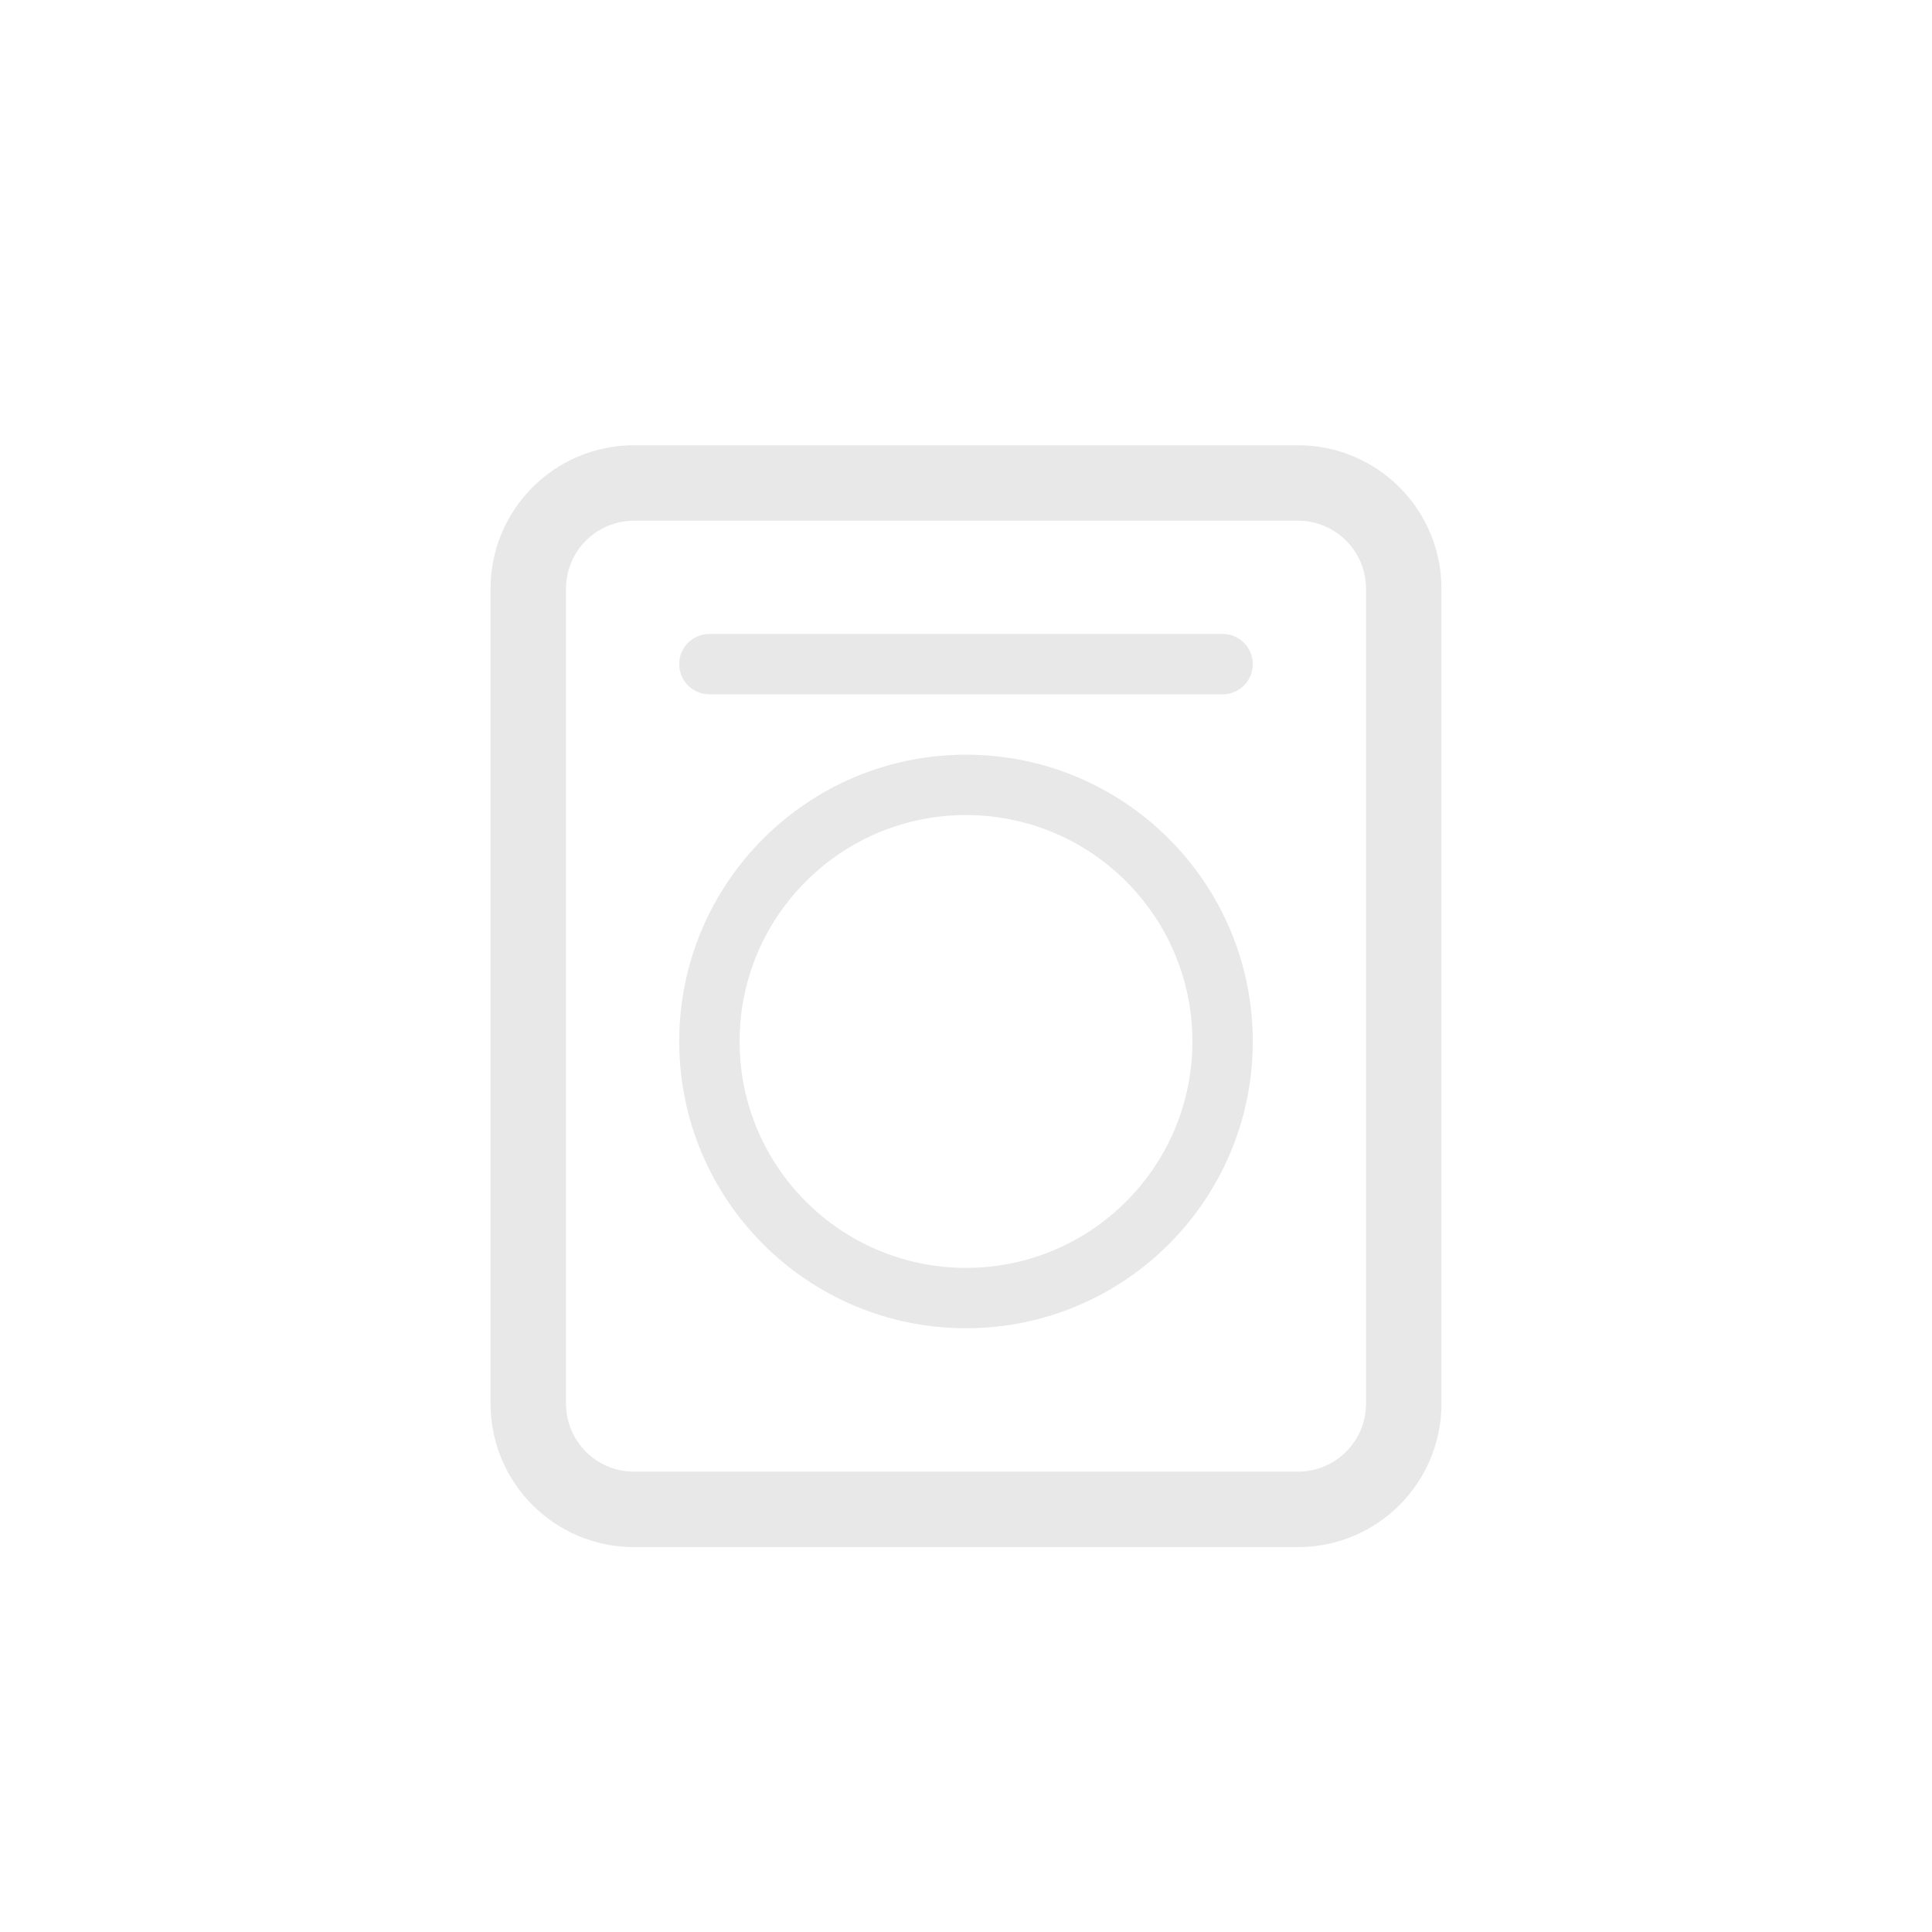
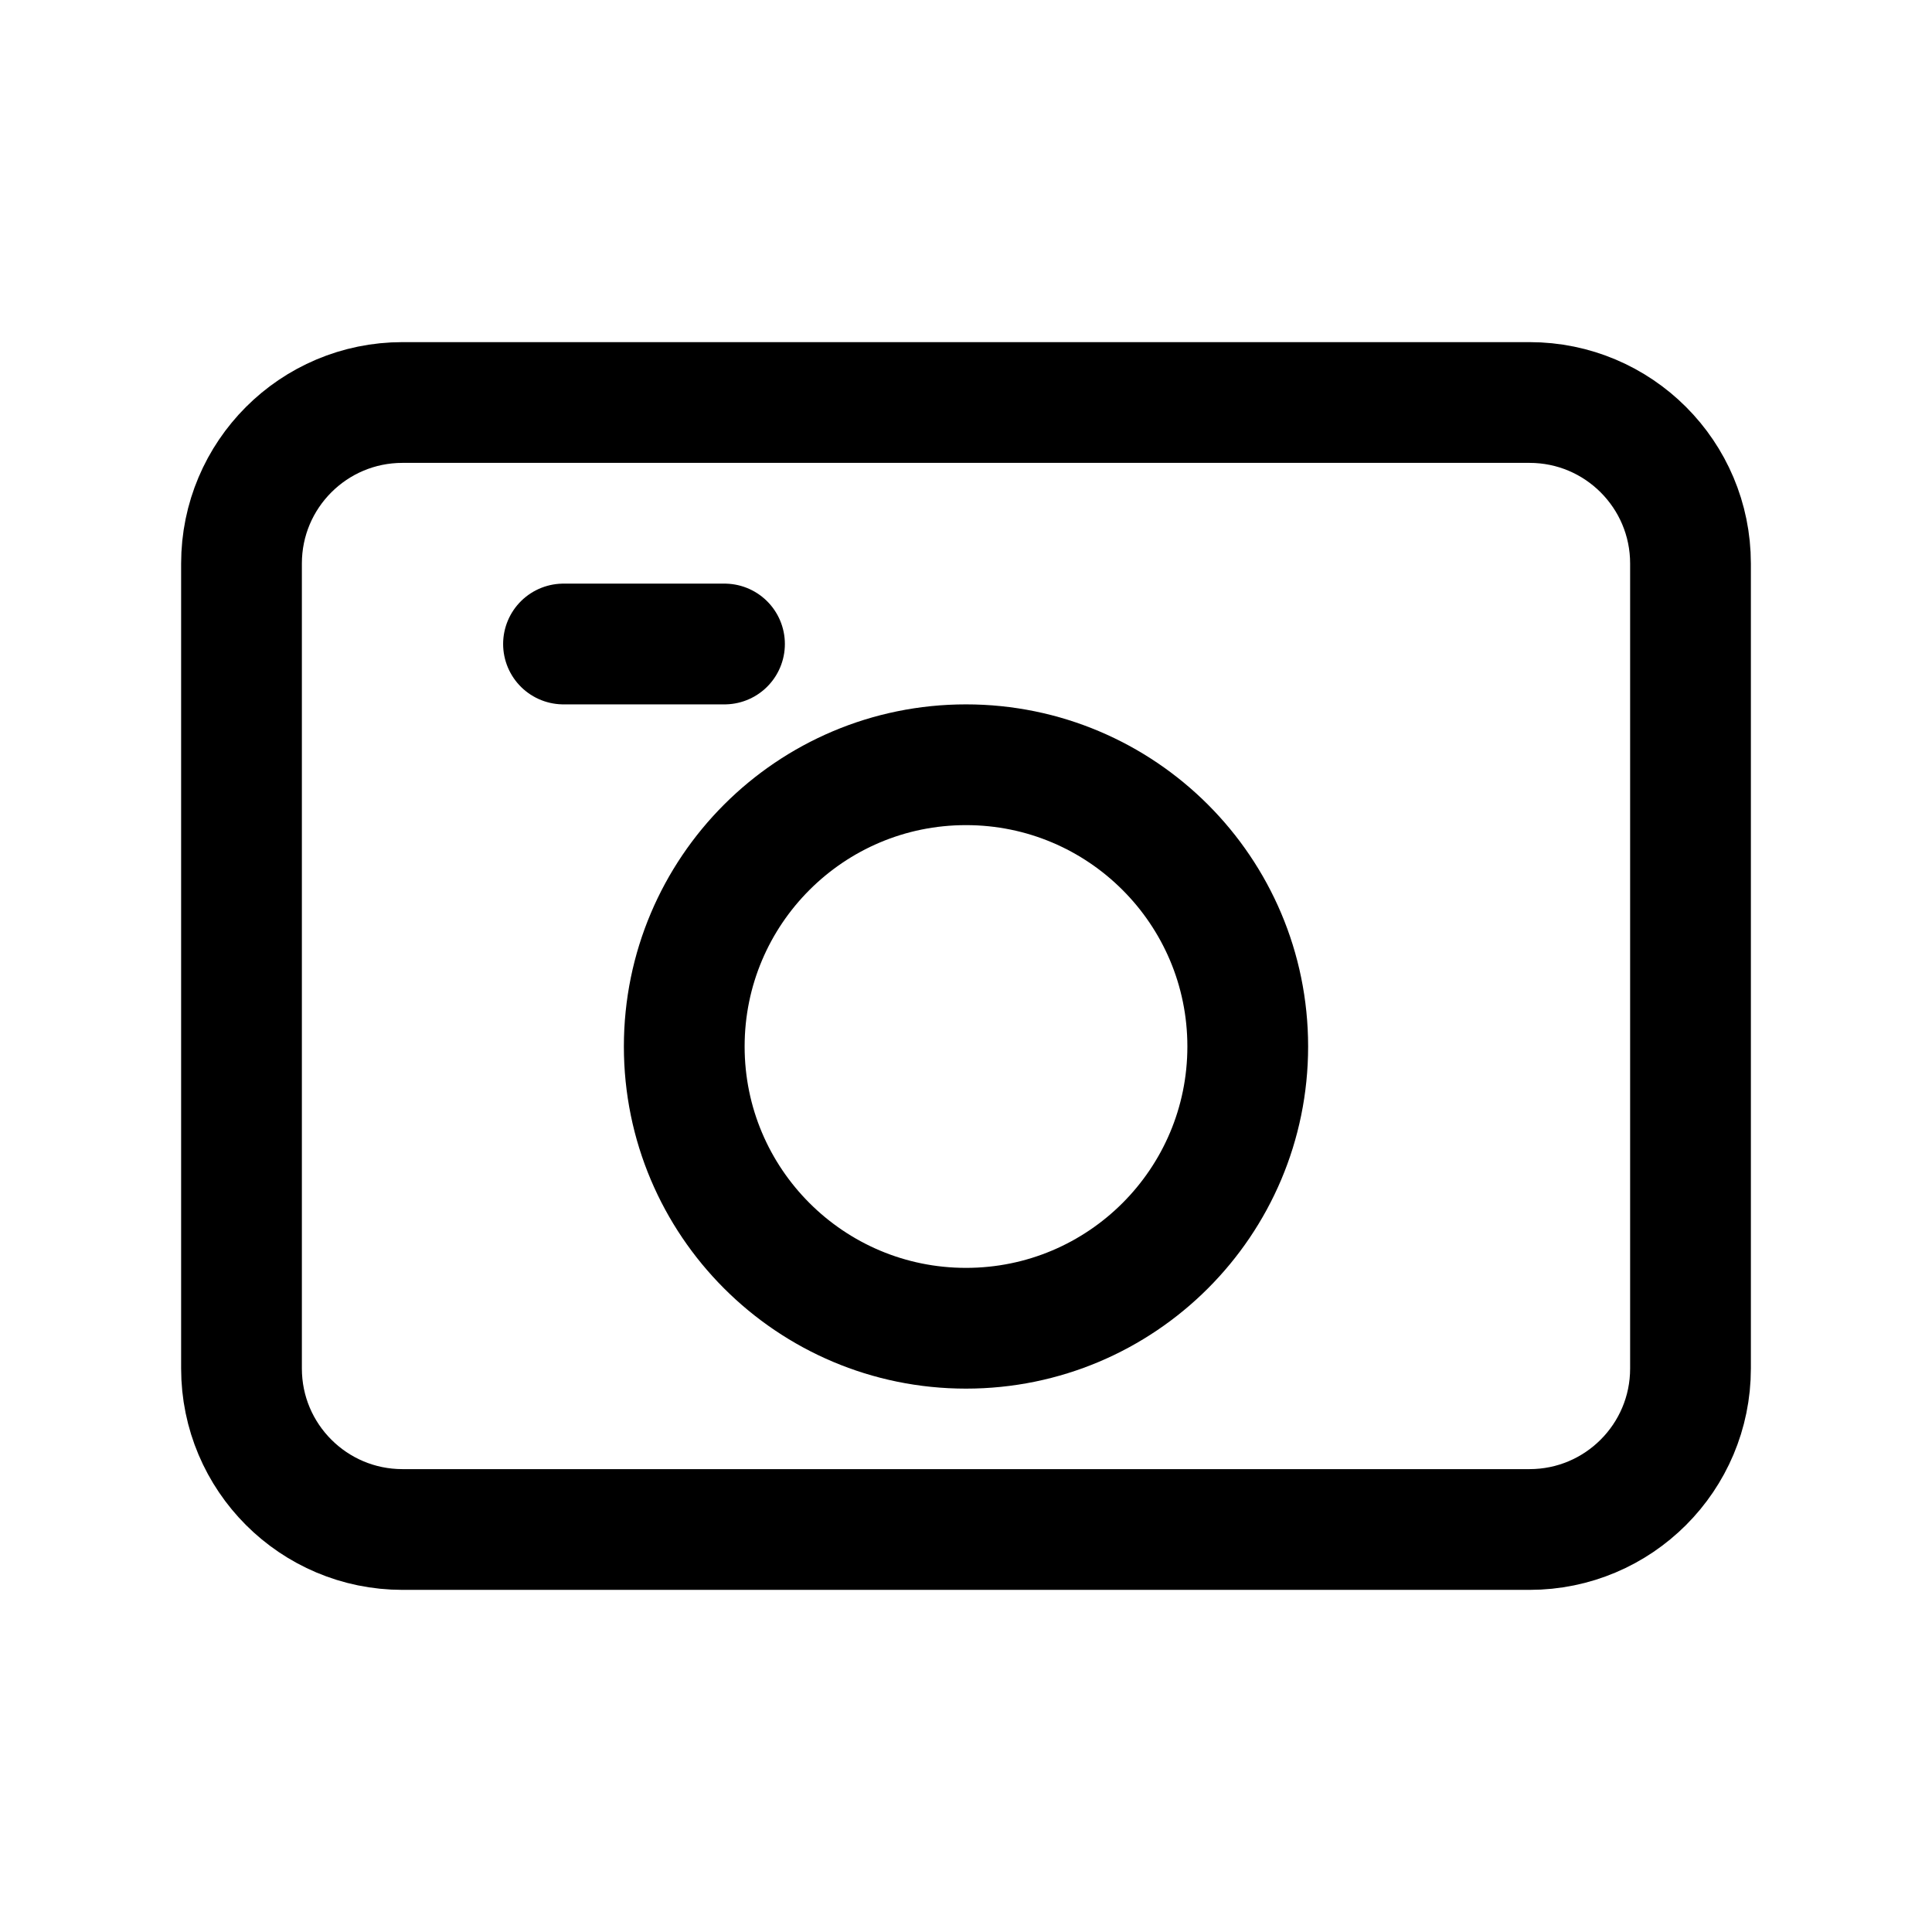
- <svg xmlns="http://www.w3.org/2000/svg" width="256" height="256" viewBox="0 0 256 256" fill="none">
-   <rect x="70" y="64" width="116" height="136" rx="14" stroke="#E8E8E8" stroke-width="10" />
-   <circle cx="128" cy="138" r="34" stroke="#E8E8E8" stroke-width="8" />
-   <path d="M94 88H162" stroke="#E8E8E8" stroke-width="8" stroke-linecap="round" />
+ <svg xmlns="http://www.w3.org/2000/svg" viewBox="0 0 24 24" fill="none" stroke="#000" stroke-width="1.5" stroke-linecap="round" stroke-linejoin="round">
+   <rect x="3" y="5" width="18" height="14" rx="2" />
+   <circle cx="12" cy="13" r="3.5" />
+   <path d="M7 8h2" />
</svg>
